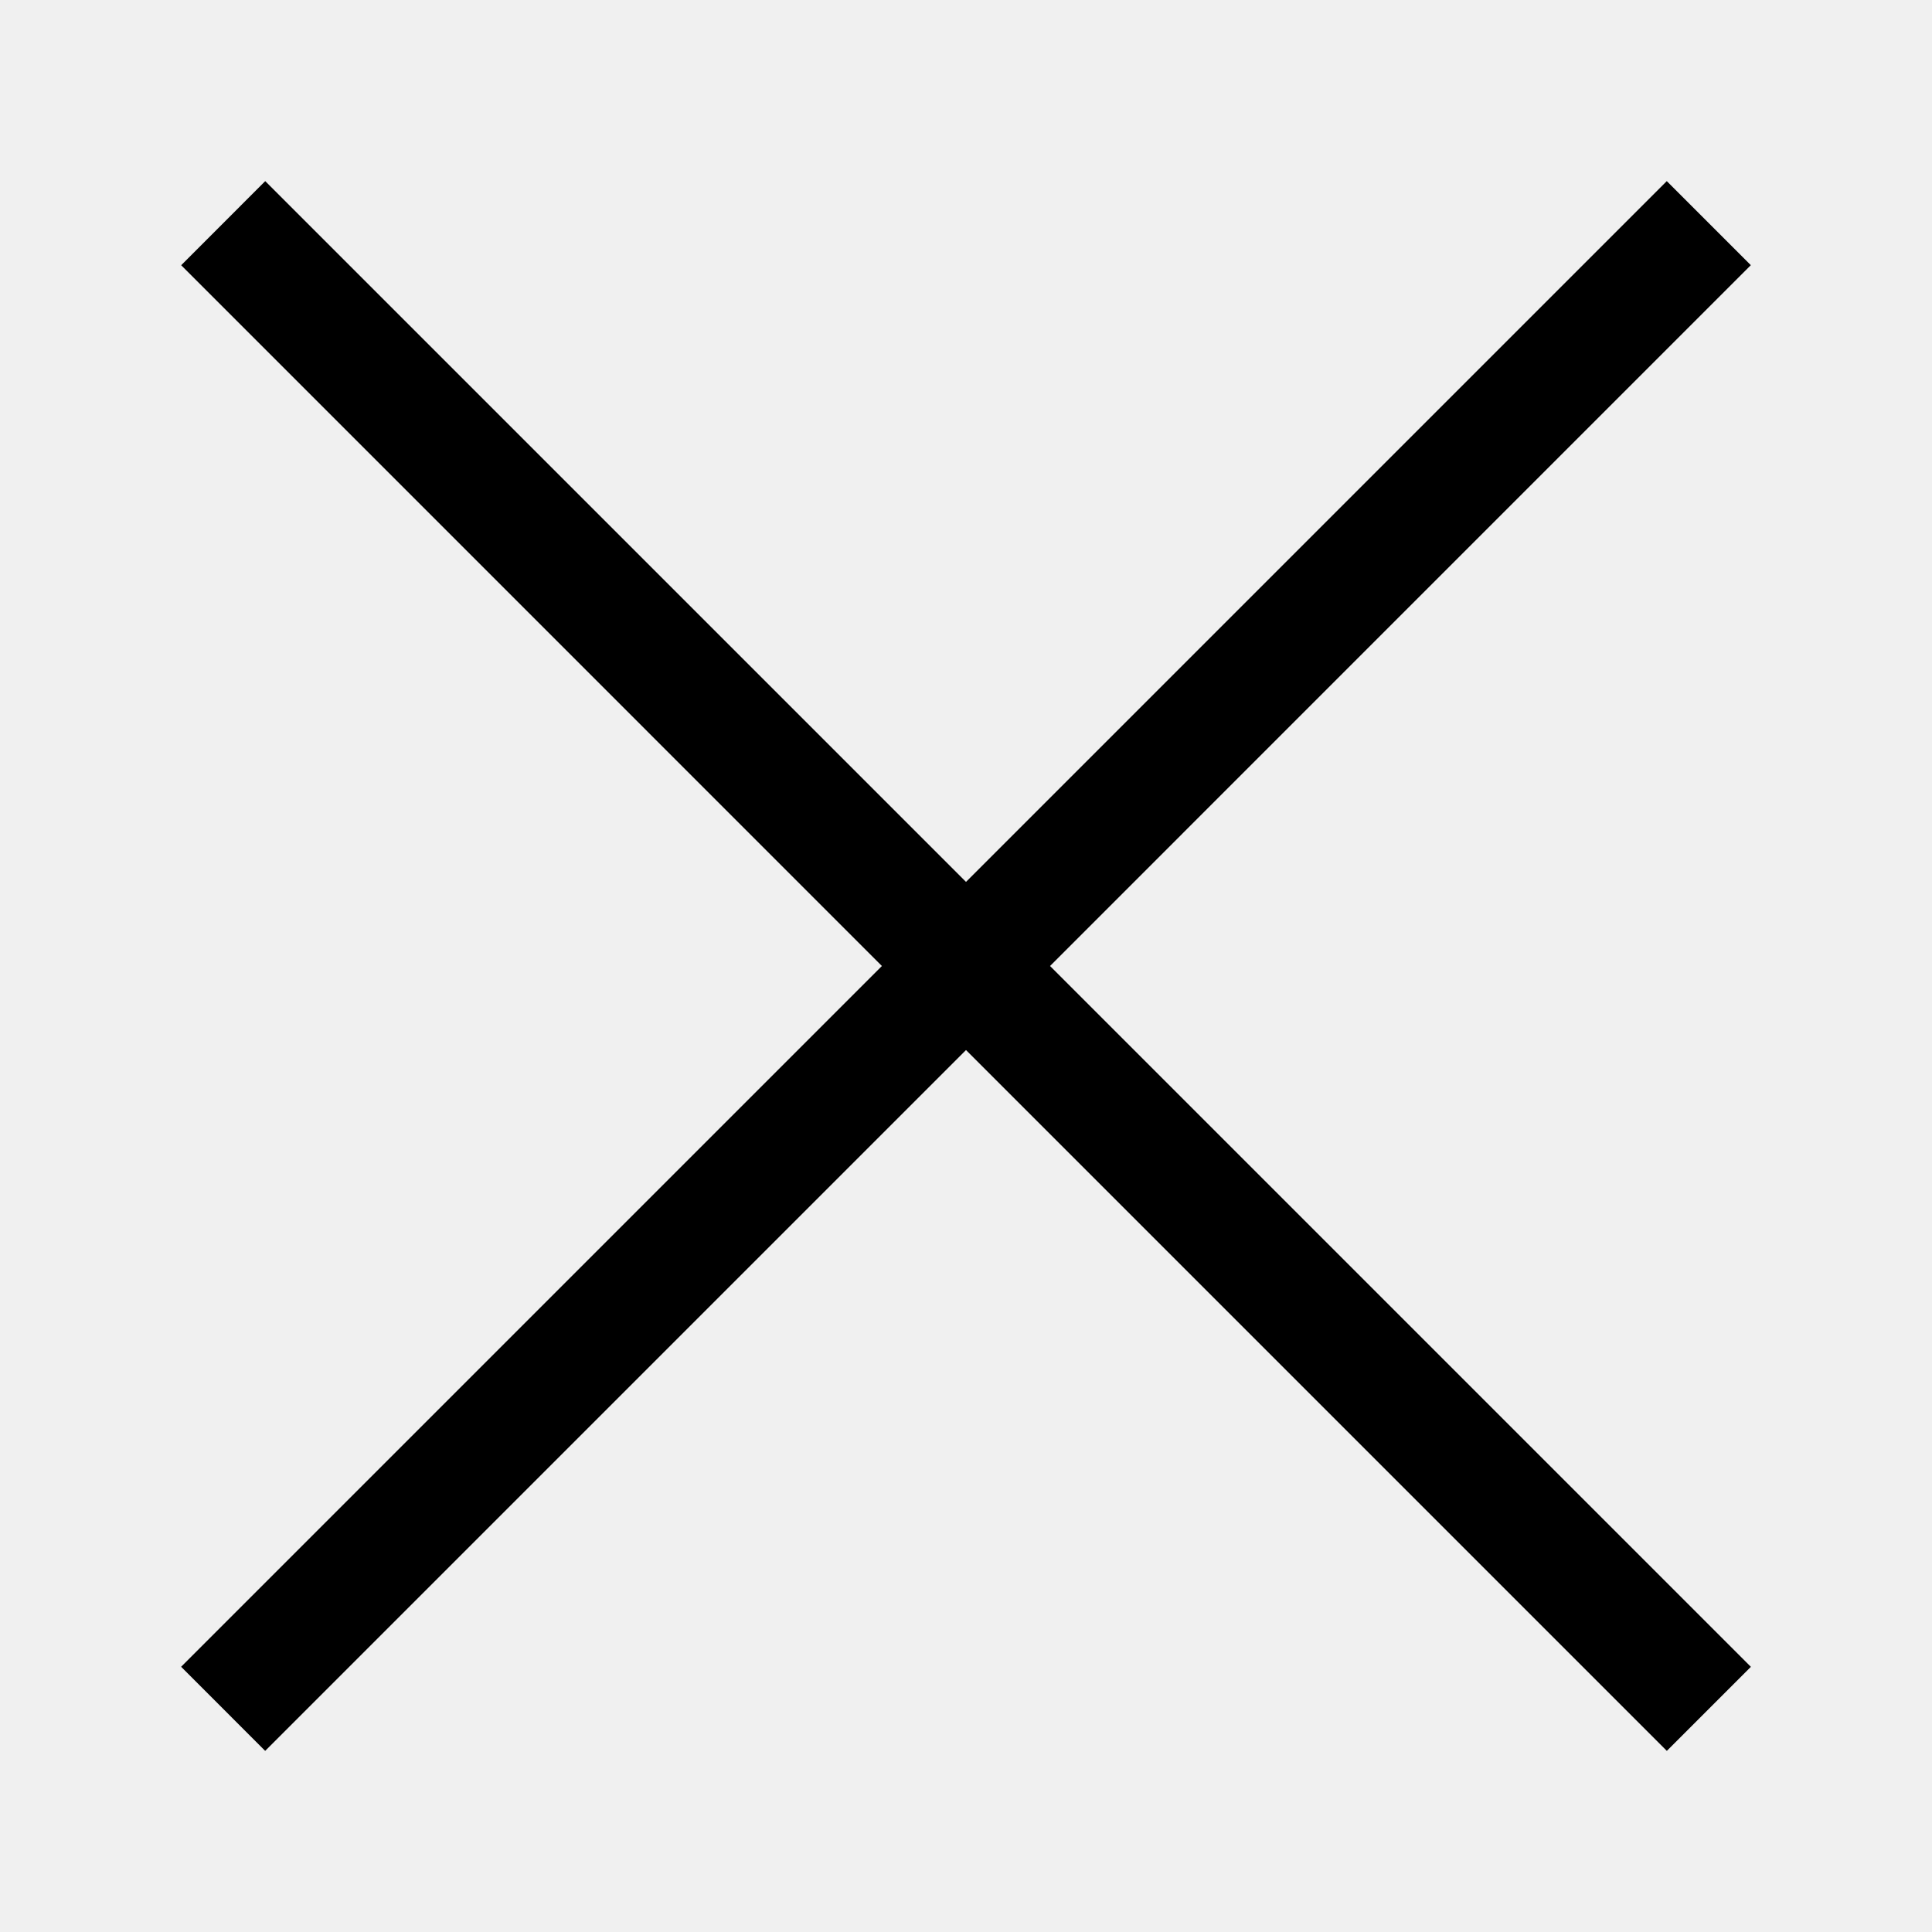
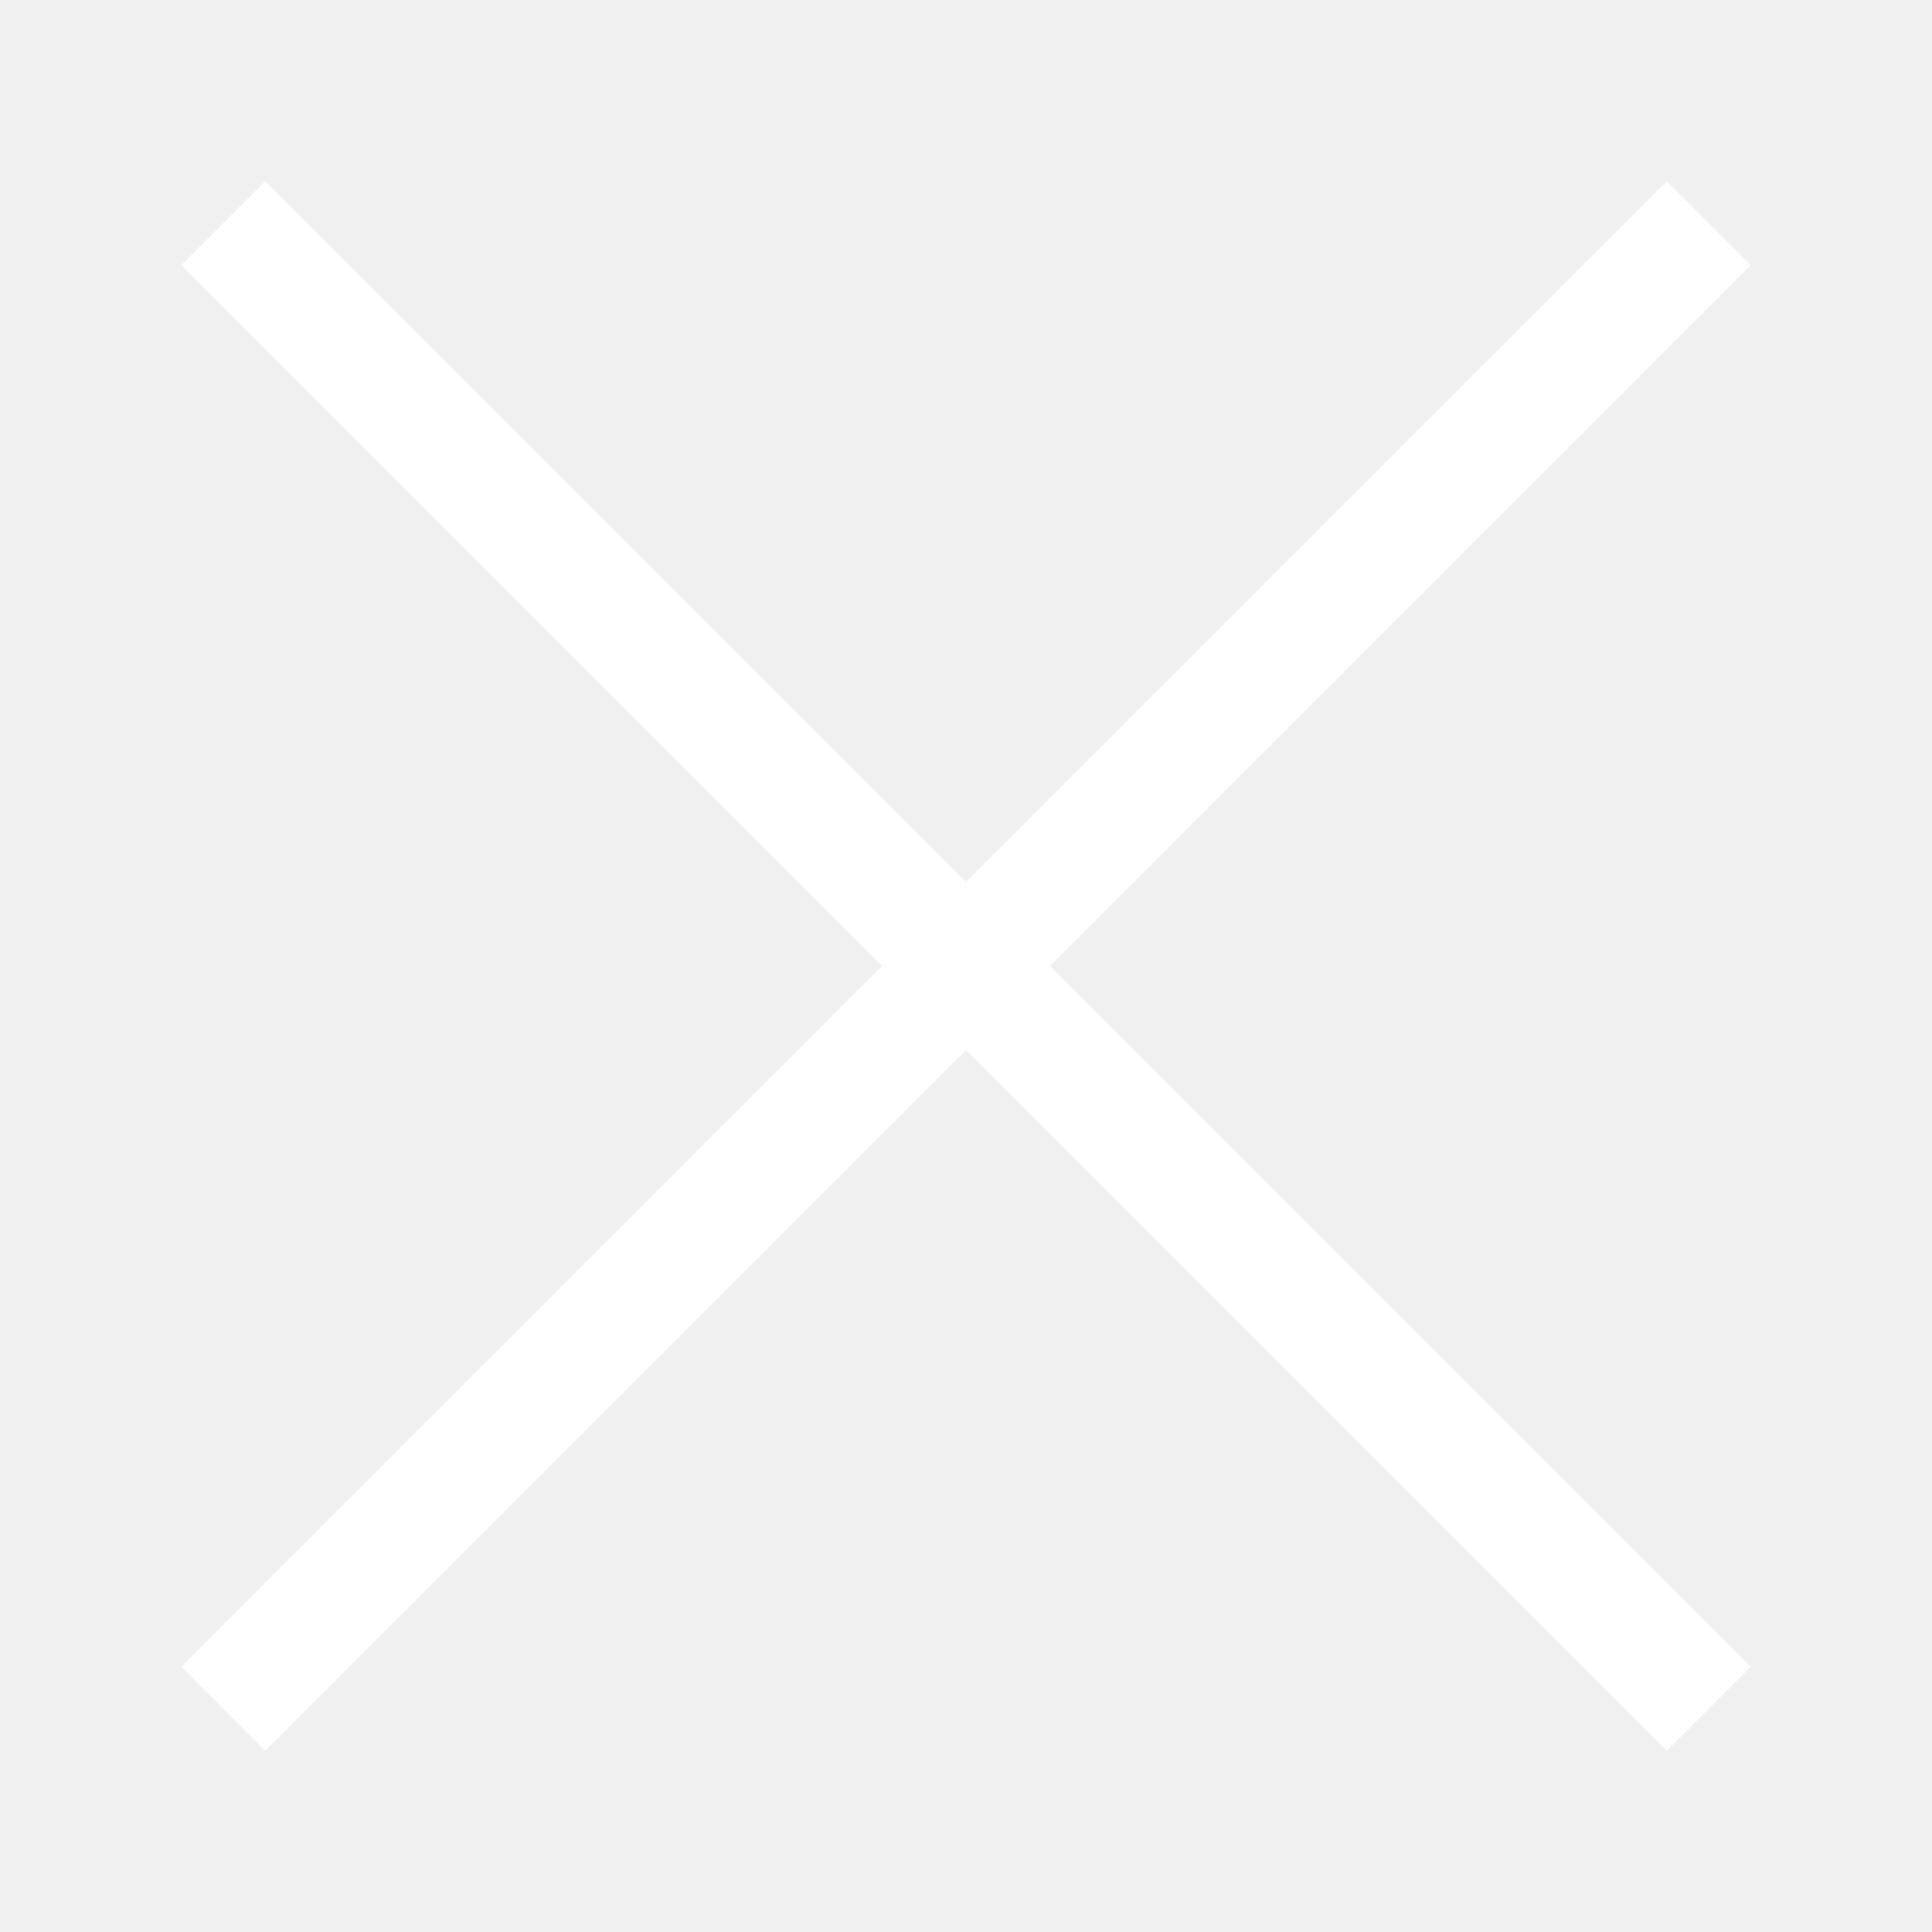
- <svg xmlns="http://www.w3.org/2000/svg" width="24" height="24" viewBox="0 0 32 32" fill="#000000">
+ <svg xmlns="http://www.w3.org/2000/svg" width="24" height="24" viewBox="0 0 32 32" fill="#fff">
  <path d="M17.392 16L28.999 4.392L27.607 3L16 14.607L4.393 3L3.001 4.393L14.607 16L3 27.607L4.392 29L16 17.392L27.608 29L29 27.608L17.392 16Z" />
</svg>
